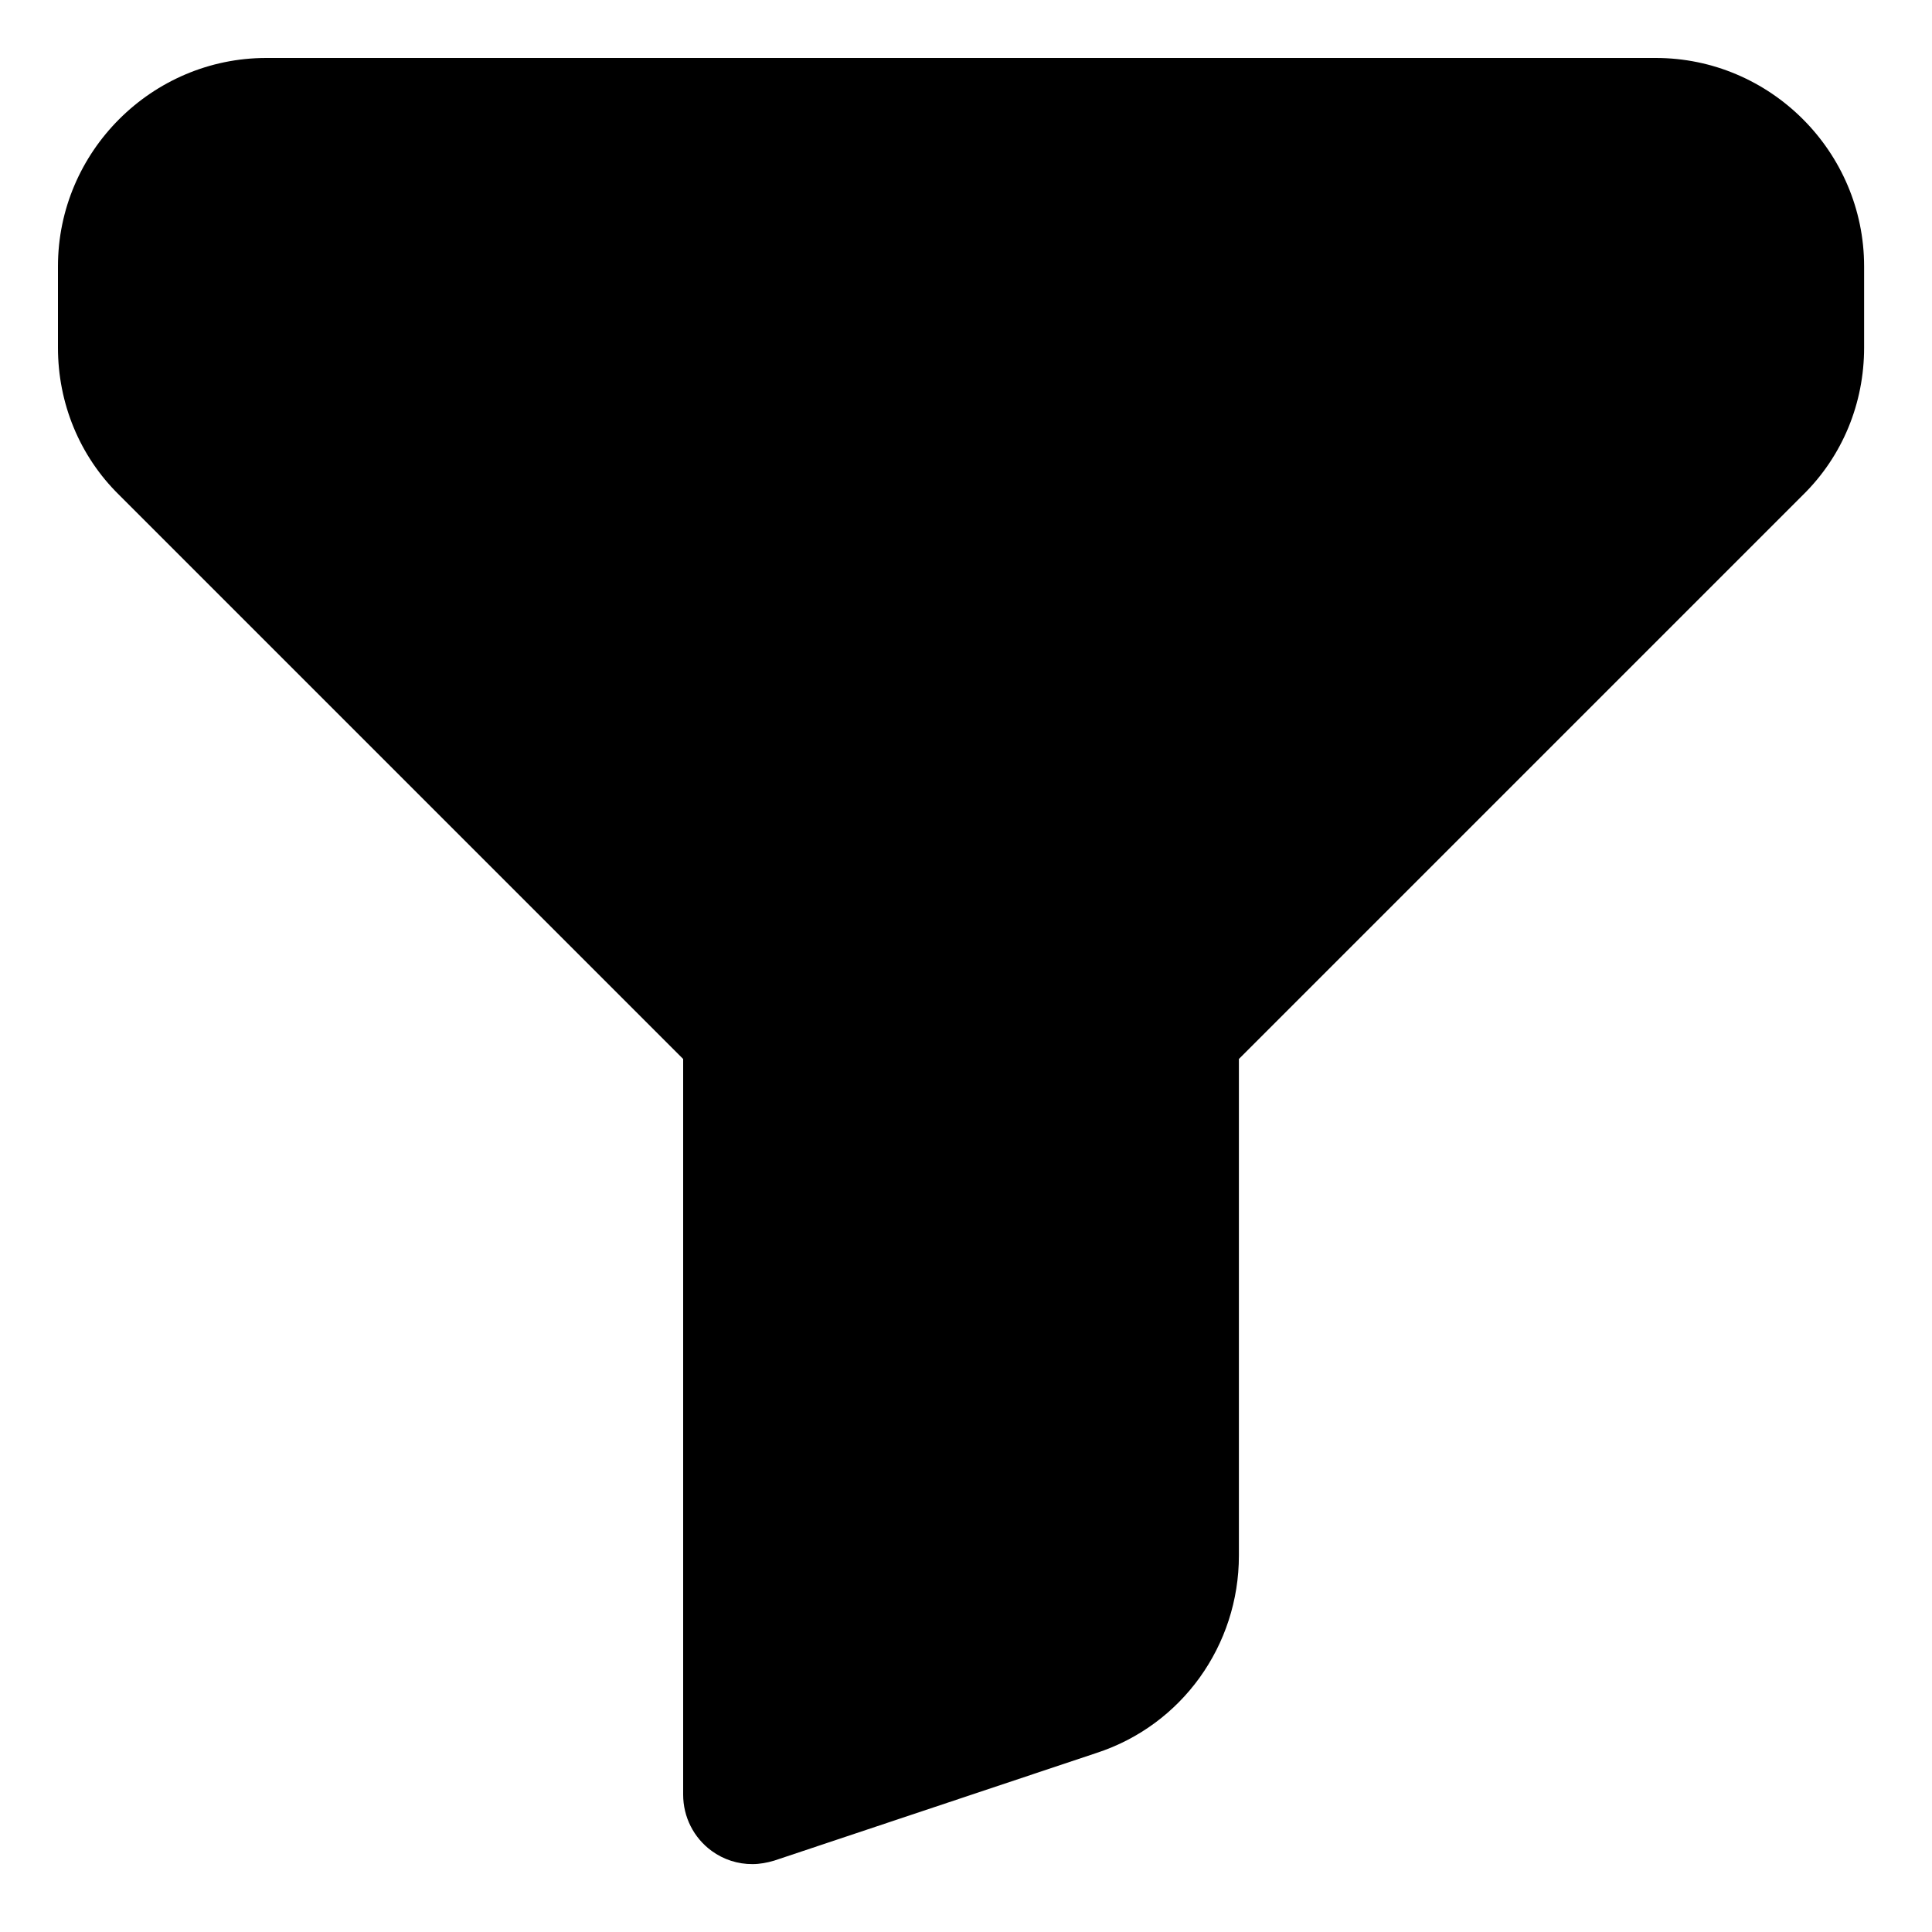
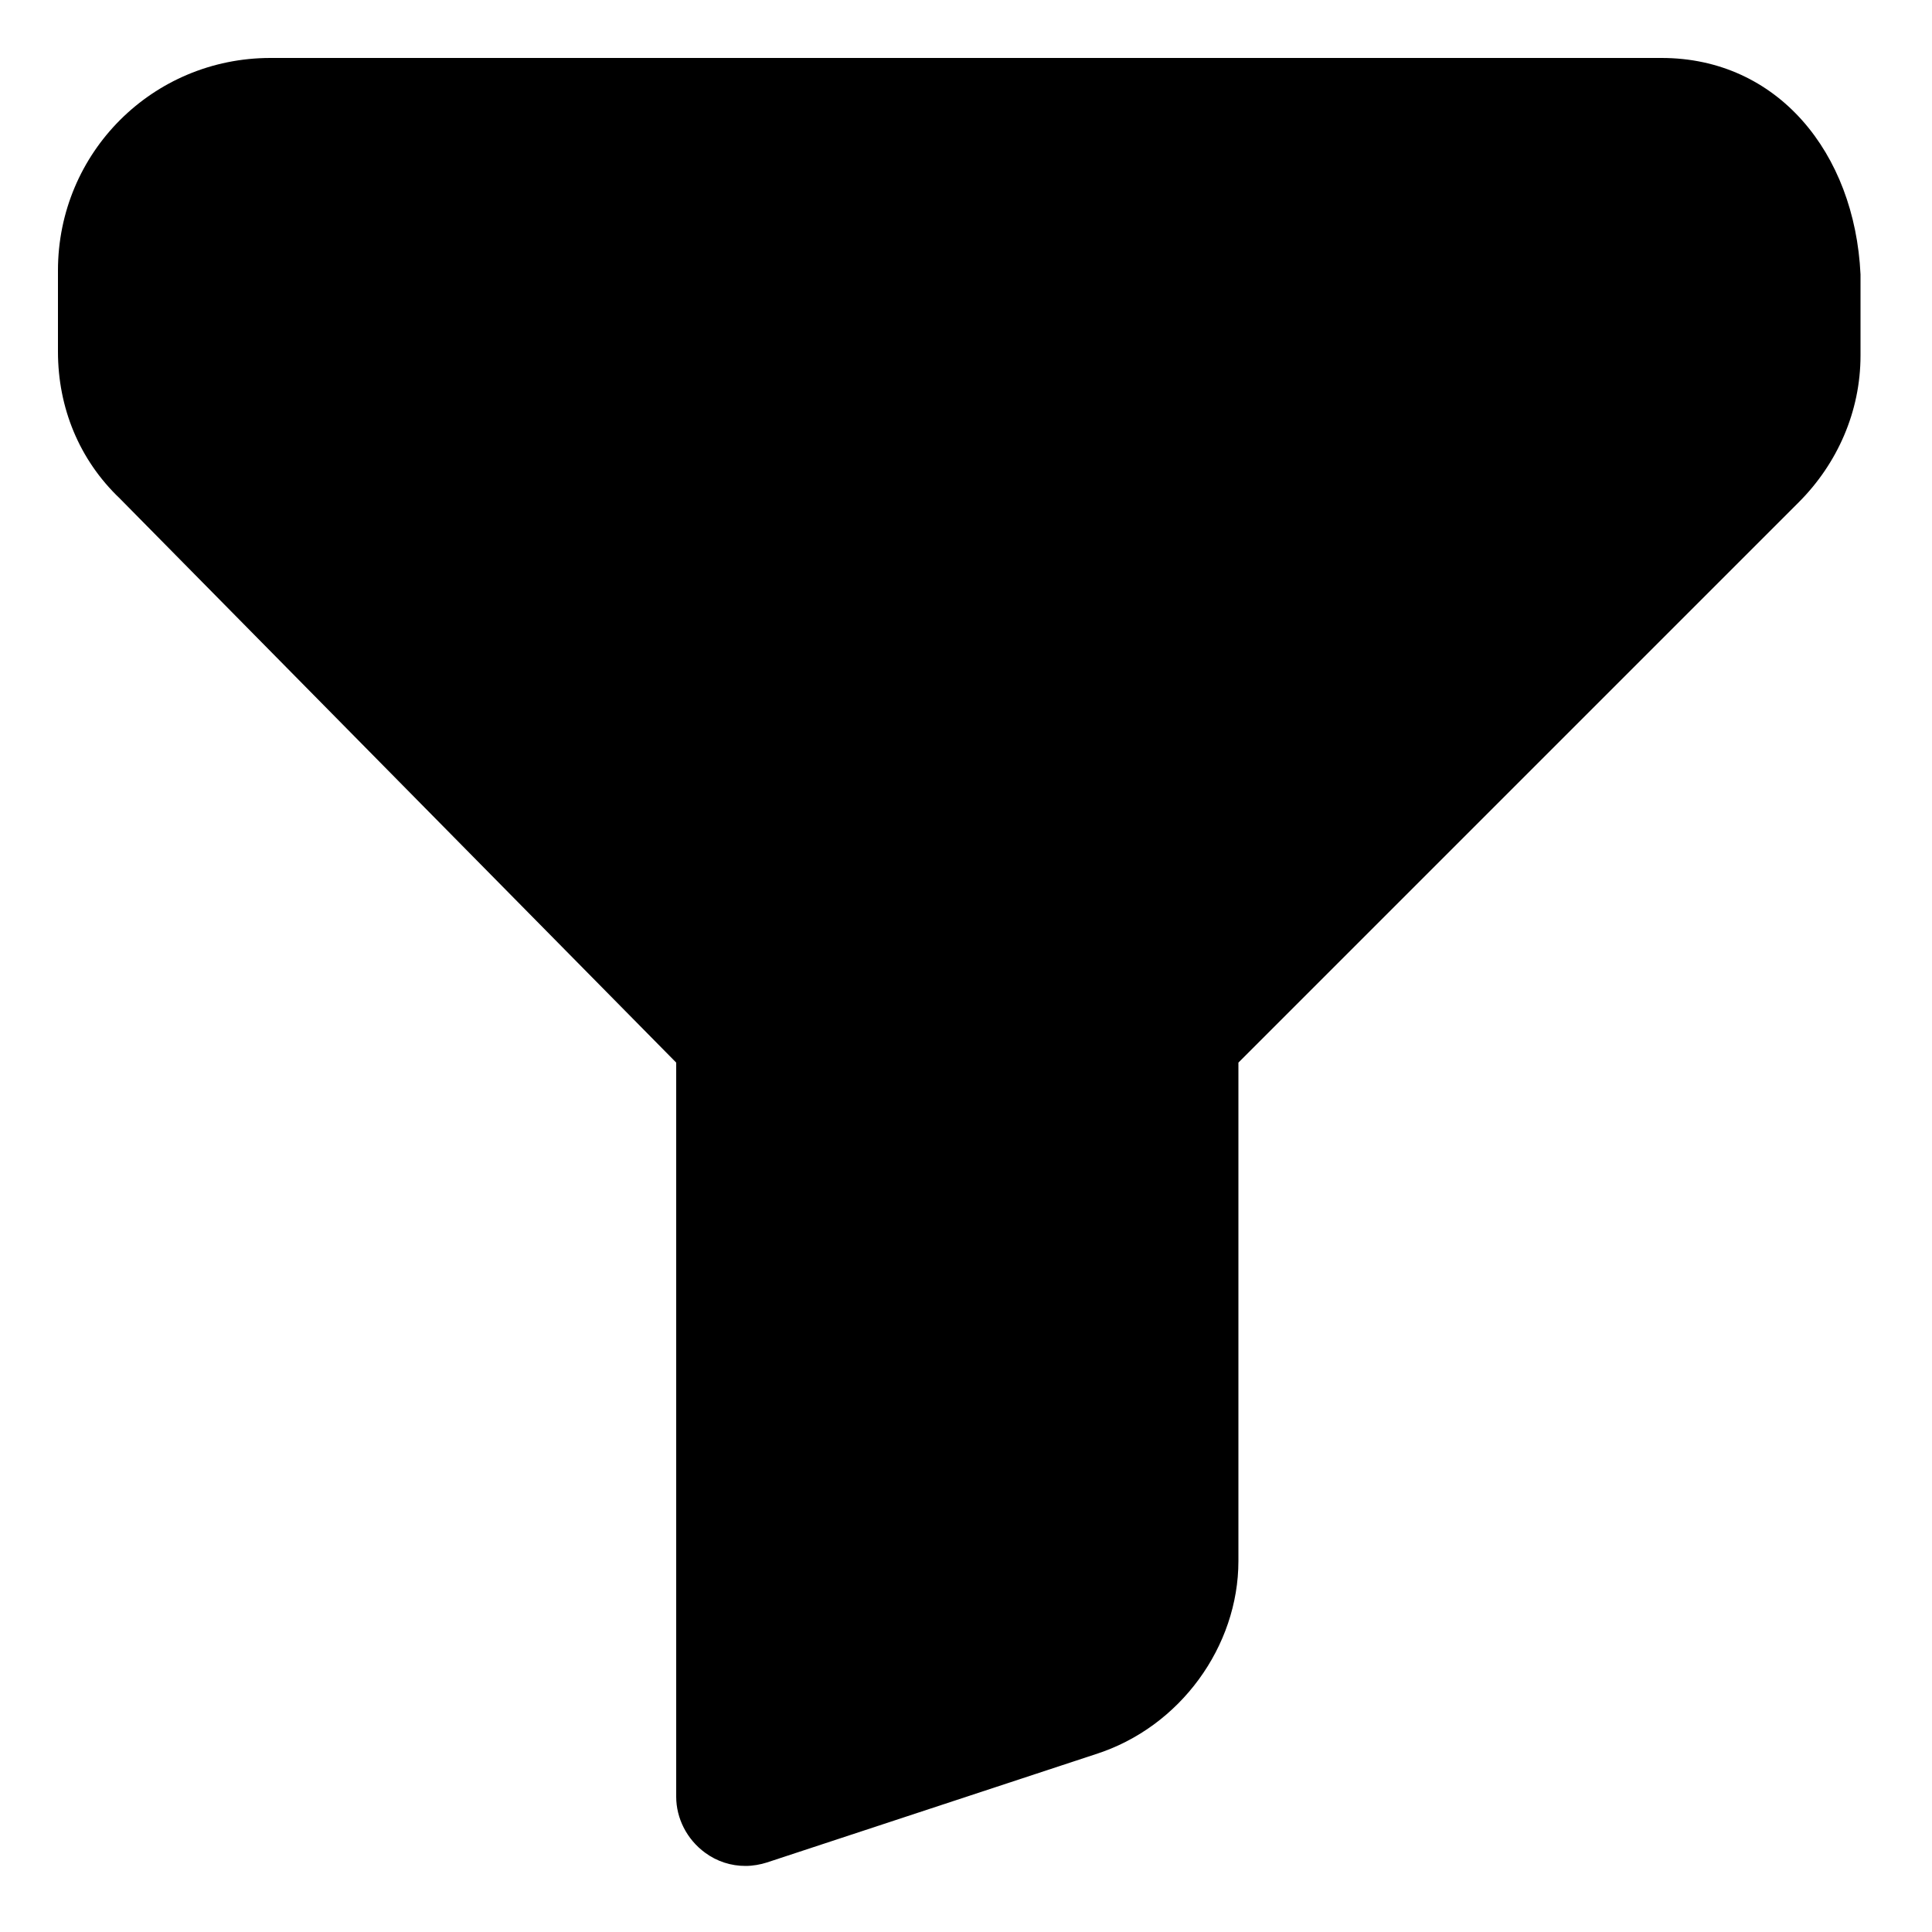
- <svg xmlns="http://www.w3.org/2000/svg" width="100" height="100">
-   <path d="M85.699 3H13.787C7.854 3 3 7.854 3 13.787v4.207c0 2.876 1.115 5.609 3.164 7.622L35.36 54.813V92.89c0 1.15.54 2.23 1.475 2.913a3.553 3.553 0 002.121.683c.36 0 .755-.072 1.115-.18l16.683-5.573c4.423-1.439 7.371-5.573 7.371-10.212V54.813l29.197-29.197c2.049-2.013 3.164-4.746 3.164-7.622v-4.207C96.486 7.854 91.632 3 85.699 3z" />
+ <svg xmlns="http://www.w3.org/2000/svg" viewBox="0 0 100 100">
+   <path d="M86 3H14C7.9 3 3 7.9 3 14v4.2c0 2.9 1.1 5.6 3.2 7.6L35 55V93c0 1.1.54 2.2 1.5 2.9a3.5 3.5 0 0 0 2.1.68c.36 0 .76-.07 1.1-.18l17-5.6c4.4-1.4 7.4-5.6 7.4-10V55l29-29c2-2 3.2-4.7 3.2-7.6v-4.2C96 7.9 92 3 86 3" />
</svg>
